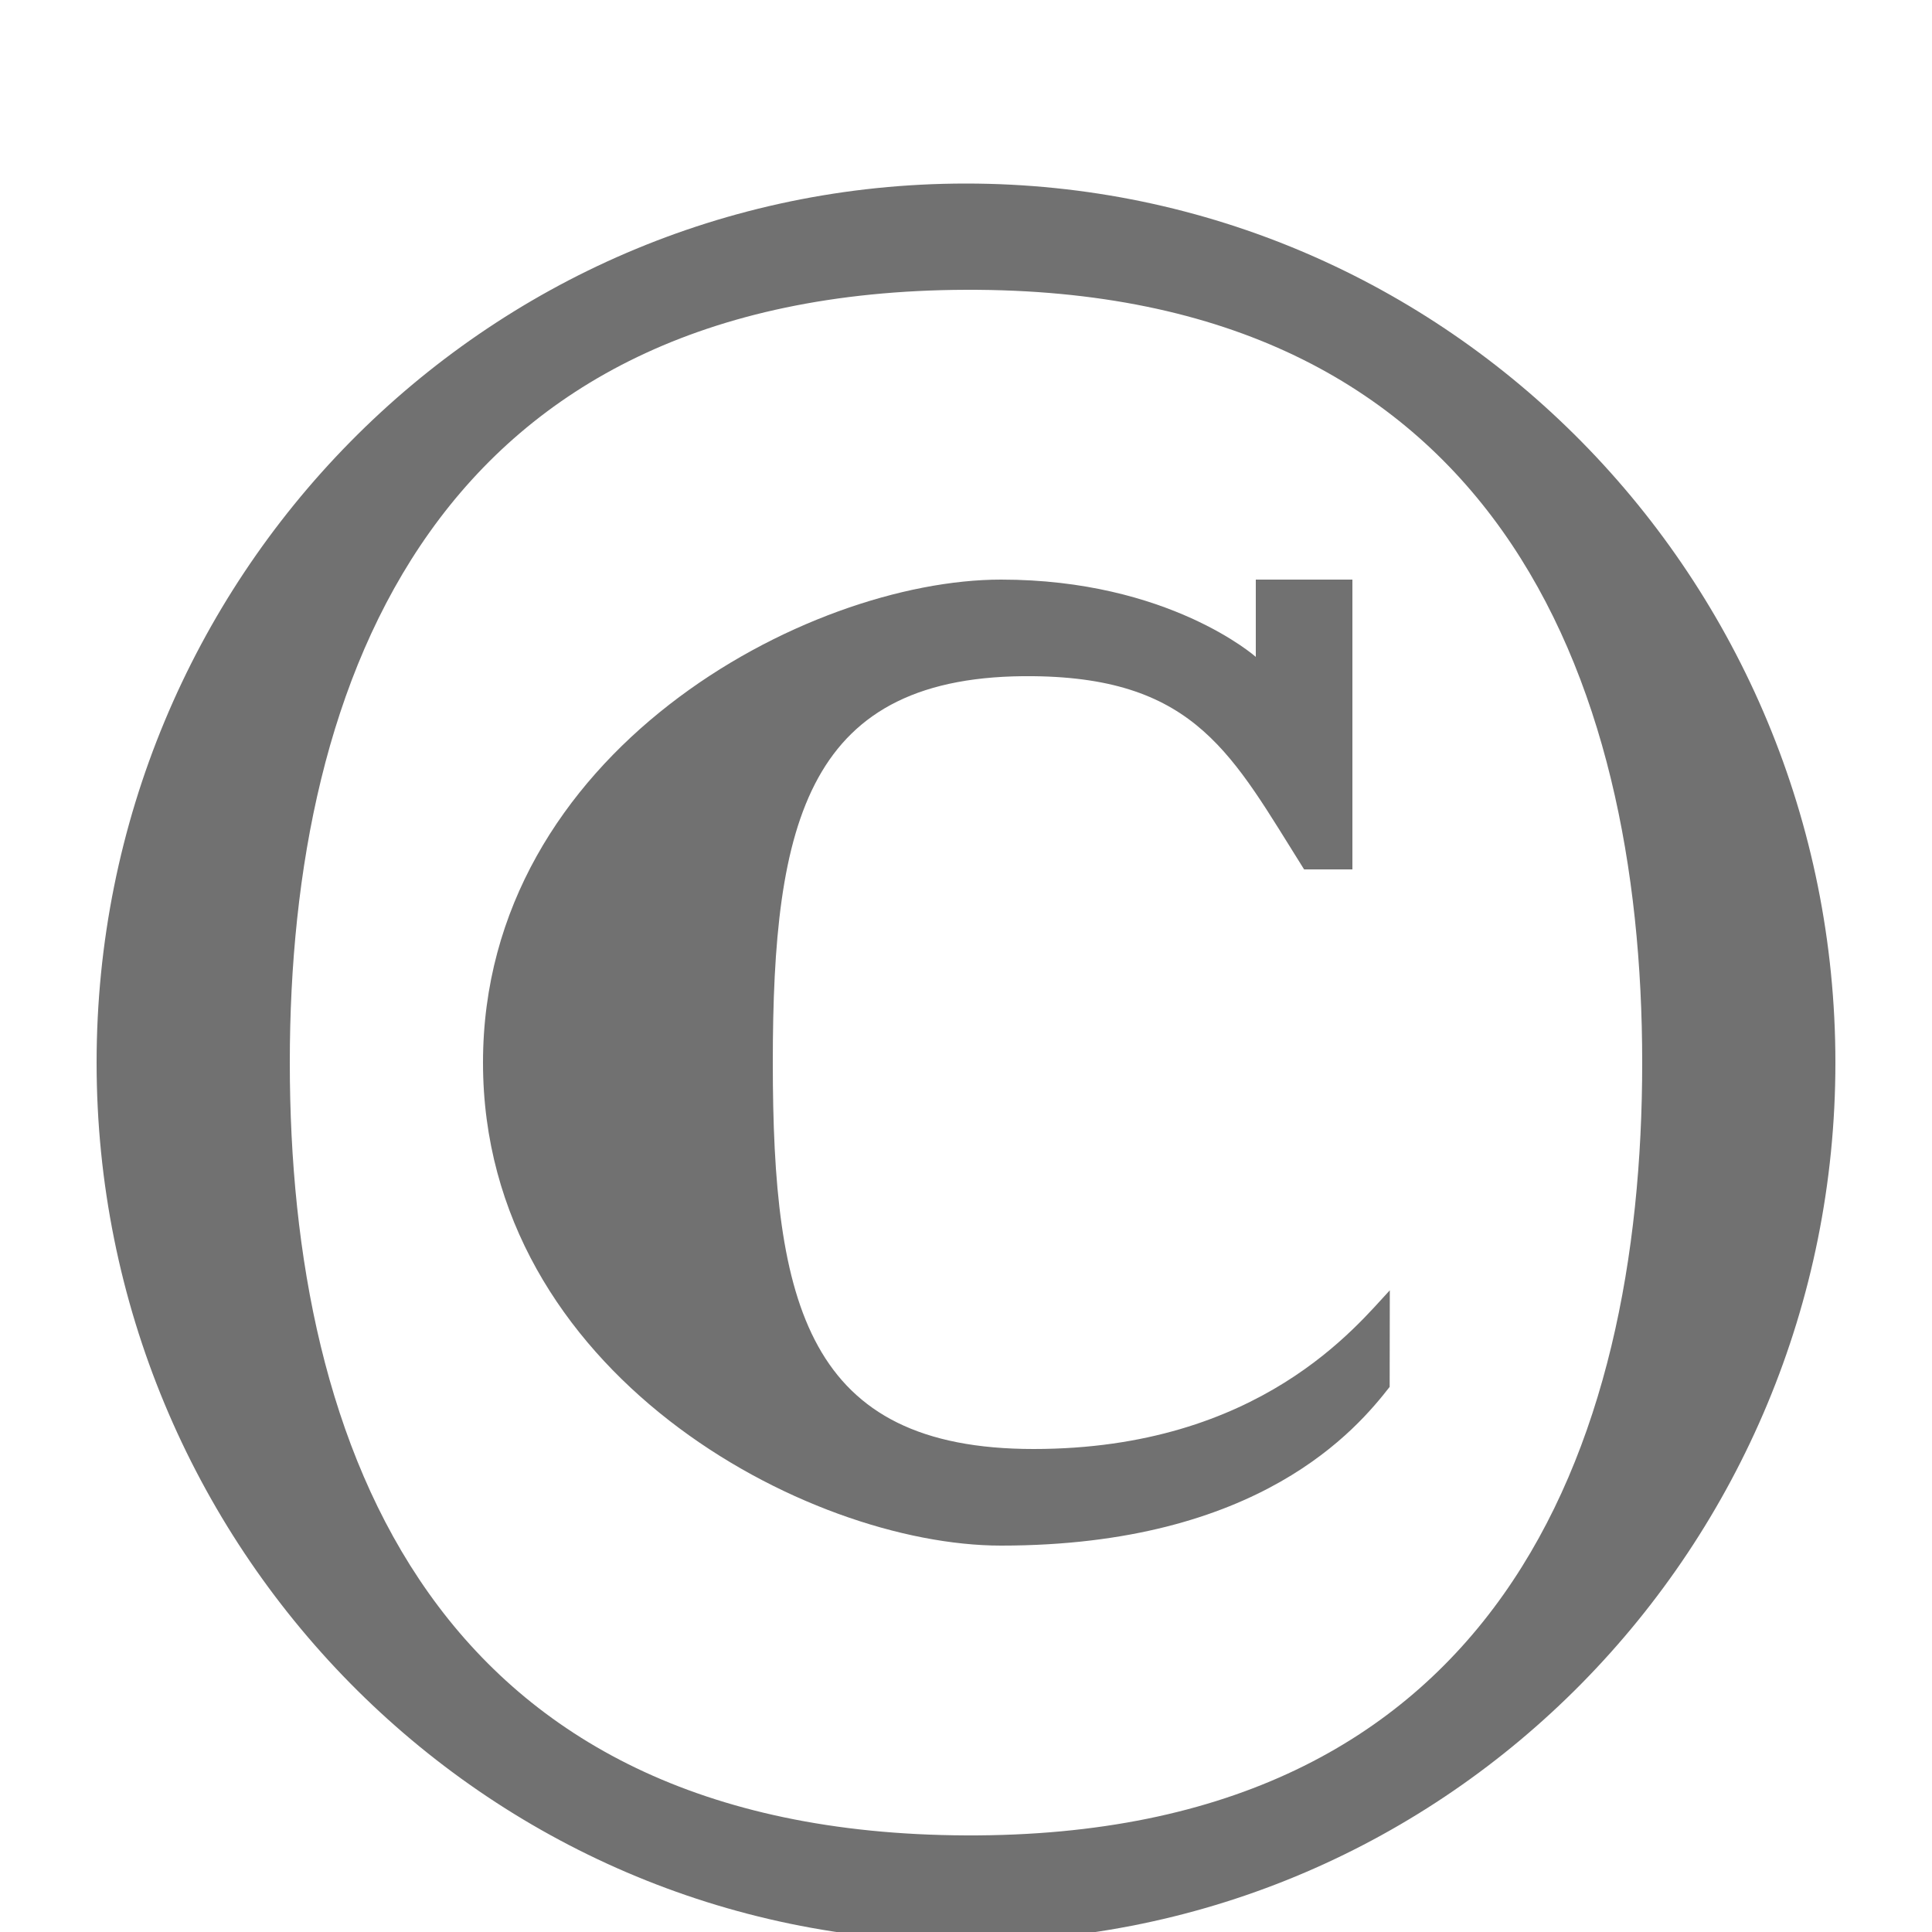
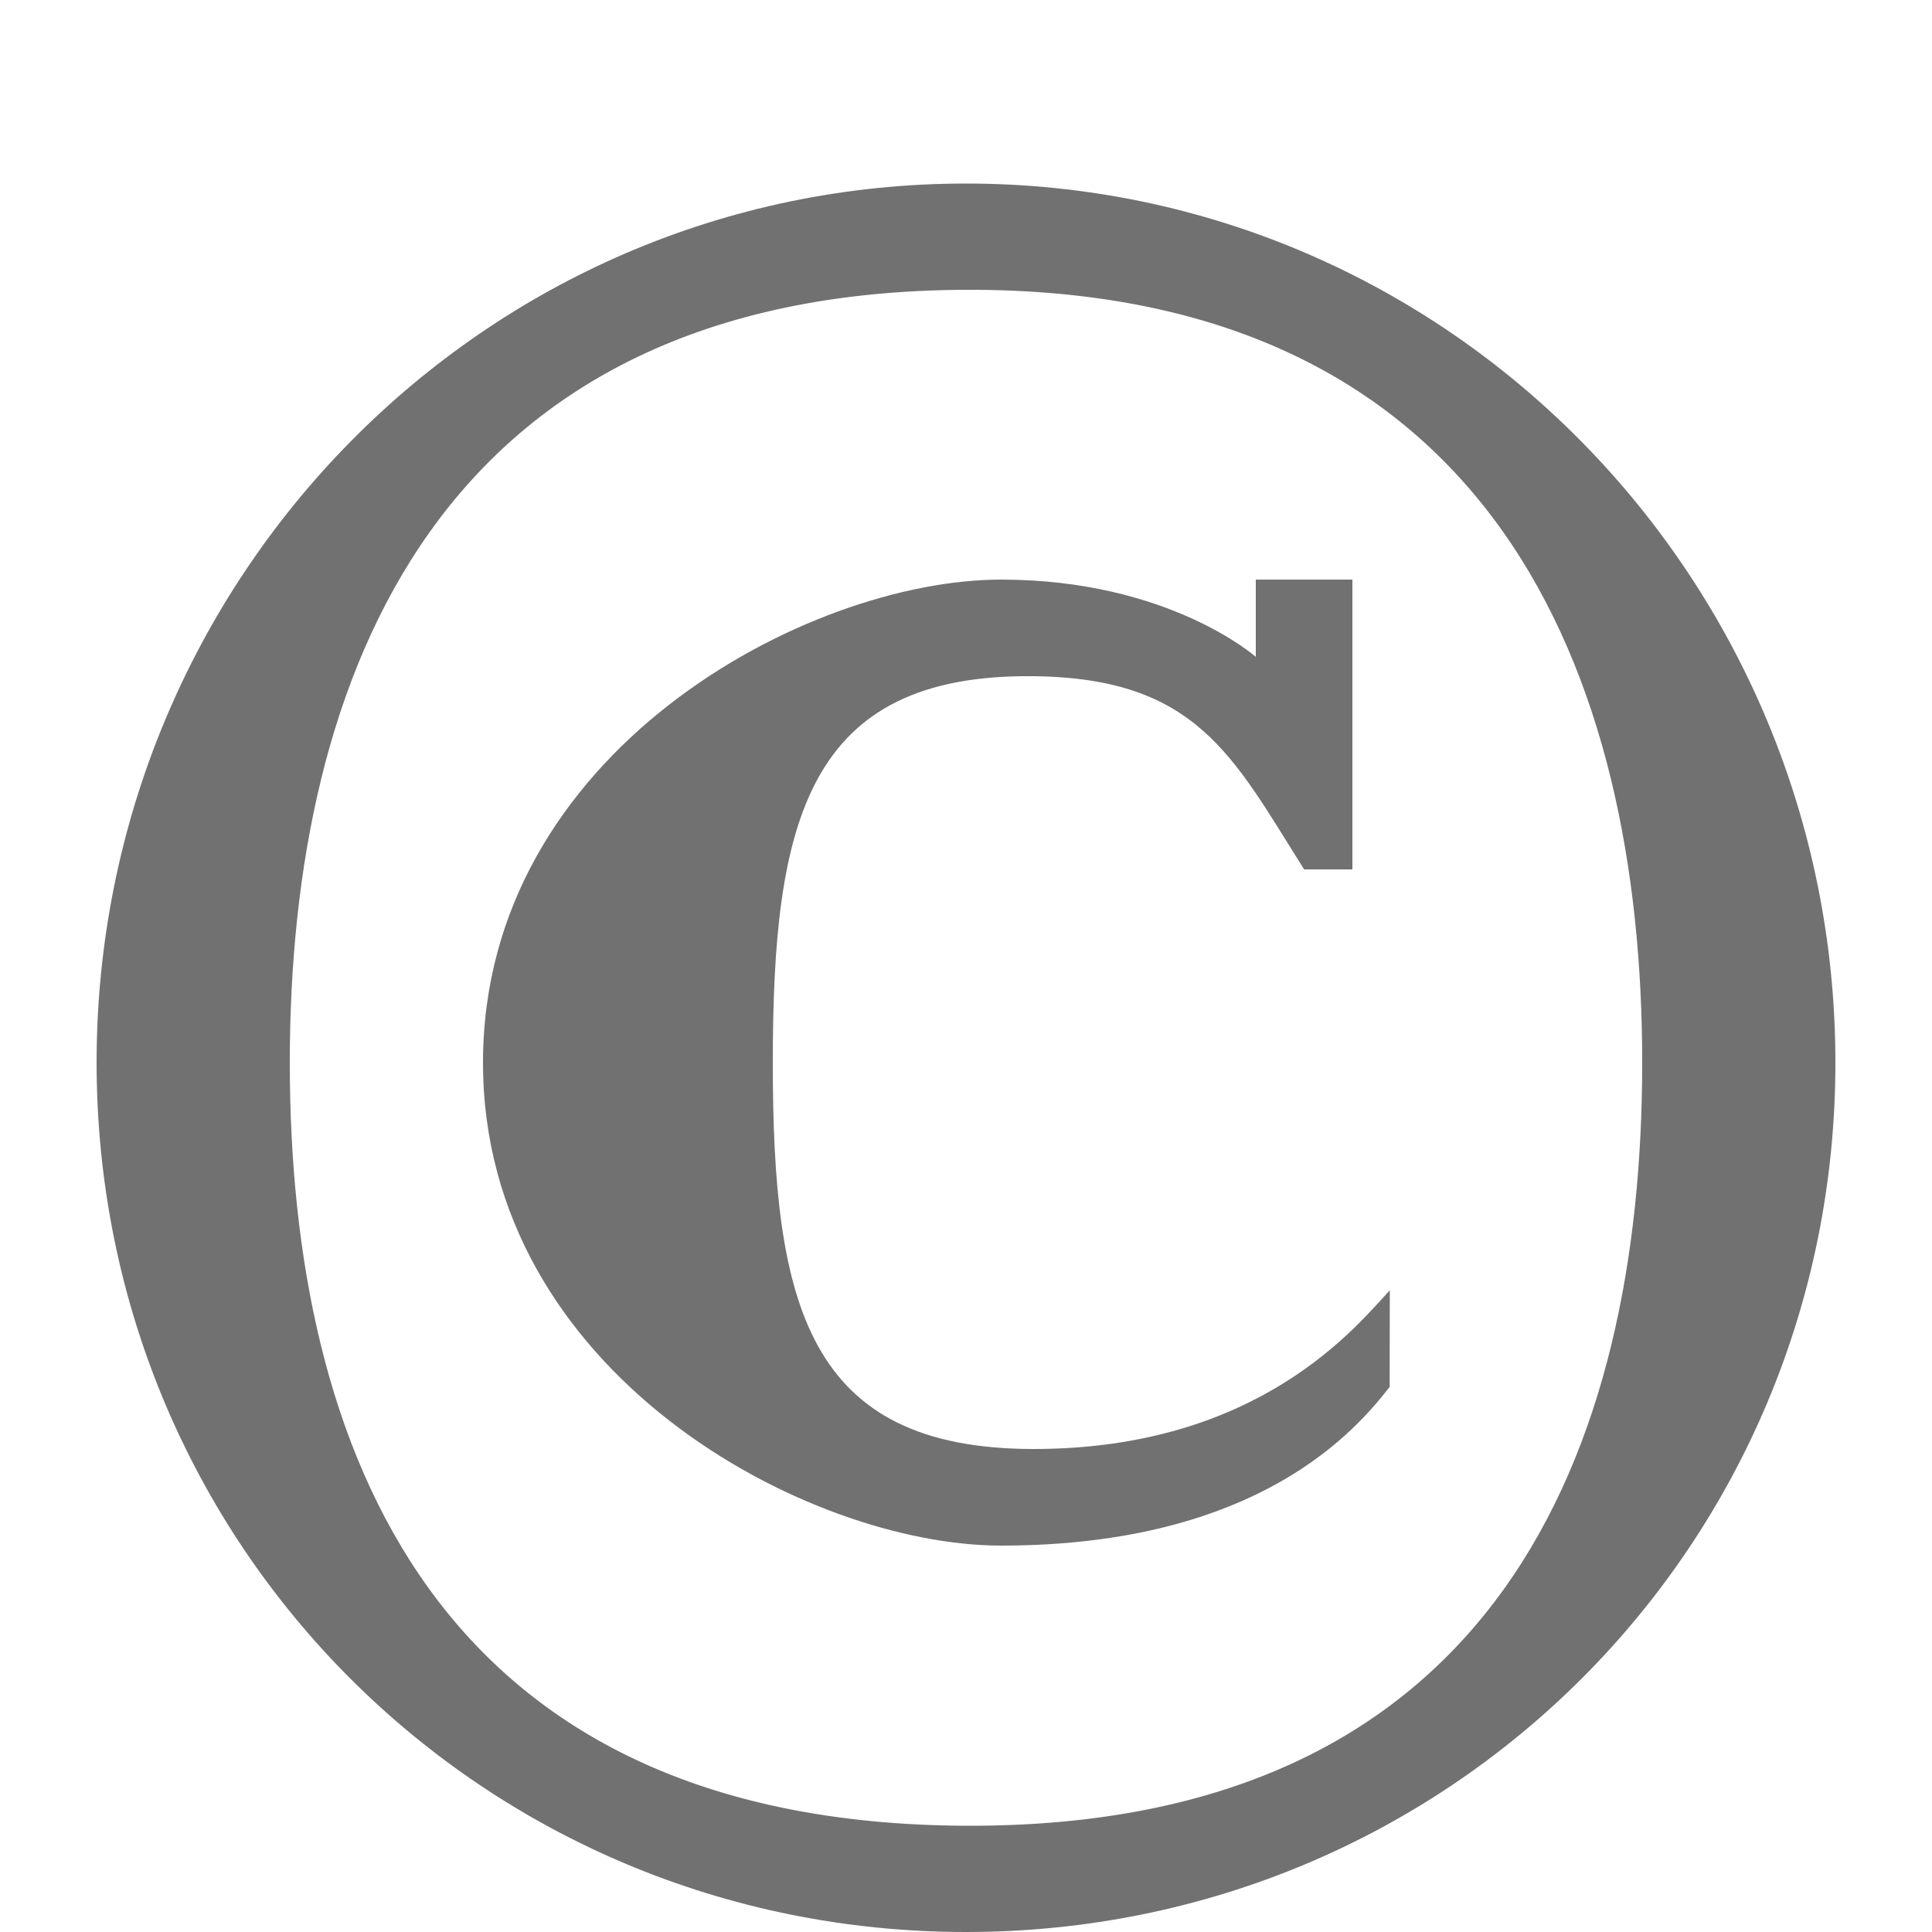
<svg xmlns="http://www.w3.org/2000/svg" width="2000" height="2000" viewBox="0 0 2000 2000" version="1.1" id="svg1" xml:space="preserve">
  <defs id="defs1" />
  <g id="layer1">
-     <path id="path124467-0" style="fill:#000000;fill-opacity:0.555;stroke:none;stroke-width:1px;stroke-linecap:butt;stroke-linejoin:miter;stroke-opacity:1" d="m 1000,190 c -499.999,0 -900,410.001 -900,910 0,499.999 400.001,910 900,910 499.999,0 900,-410.001 900,-910 0,-499.999 -400.001,-910 -900,-910 z m 0,110 c 546.926,-1.799 700,400.001 700,800 0,399.999 -150.005,802.259 -700,800 -549.995,-2.259 -700,-400.001 -700,-800 0,-399.999 153.074,-798.201 700,-800 z" />
+     <path id="path124467-0" style="fill:#000000;fill-opacity:0.555;stroke:none;stroke-width:1px;stroke-linecap:butt;stroke-linejoin:miter;stroke-opacity:1" d="m 1000,190 c -499.999,0 -900,410.001 -900,910 0,499.999 400.001,900 900,900 499.999,0 900,-400.001 900,-900 0,-499.999 -400.001,-910 -900,-910 z m 0,110 c 546.926,-1.799 700,400.001 700,800 0,399.999 -150.005,792.259 -700,790 -549.995,-2.259 -700,-390.001 -700,-790 0,-399.999 153.074,-798.201 700,-800 z" />
    <path style="fill:#000000;fill-opacity:0.555;stroke:none;stroke-width:0.692px;stroke-linecap:butt;stroke-linejoin:miter;stroke-opacity:1" d="M 1438.571,1435.714 C 1405.051,1478.571 1304.49,1600 1036.326,1600 835.204,1600 500,1421.429 500,1100 500,778.571 835.204,600 1036.326,600 1210,600 1300,680 1300,680 v -80 h 100 v 300 h -50 C 1276.154,782.68 1238.949,701.928 1070,700 835.371,697.323 800,850 800,1100 c 0,250 35.357,400 270,400 234.643,0 335.204,-128.571 368.724,-164.286 z" id="path53405" />
  </g>
</svg>
